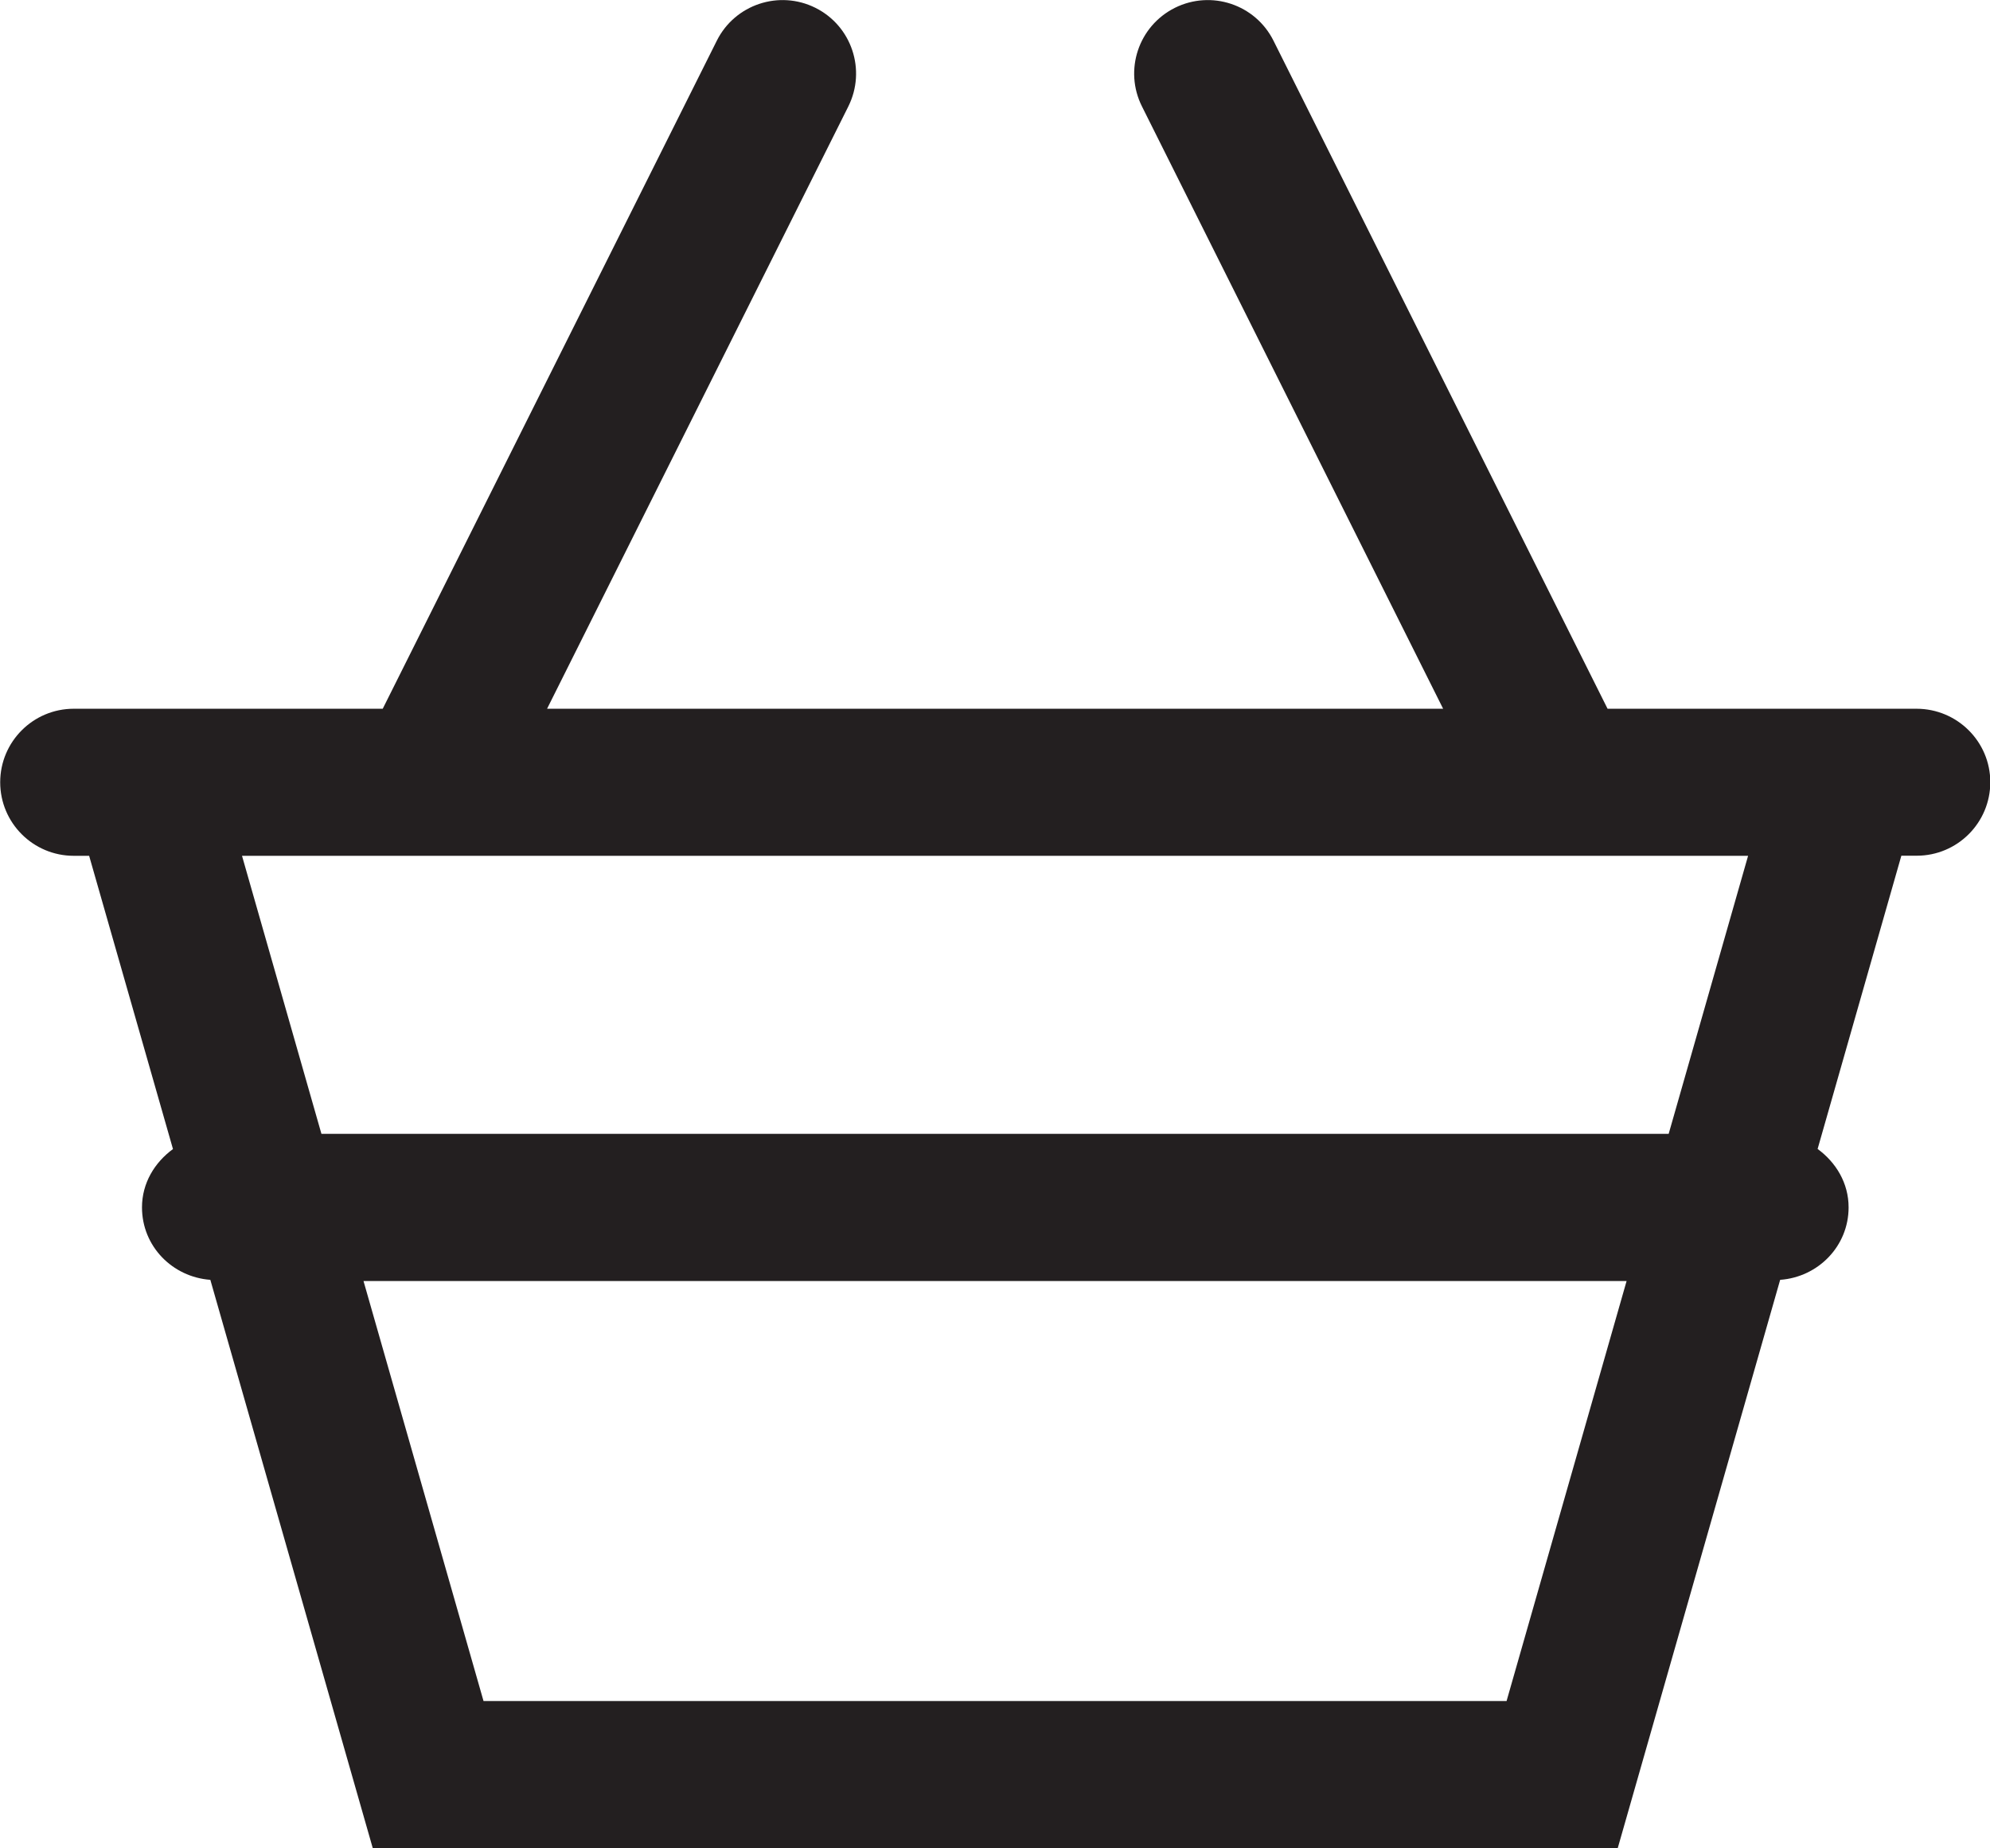
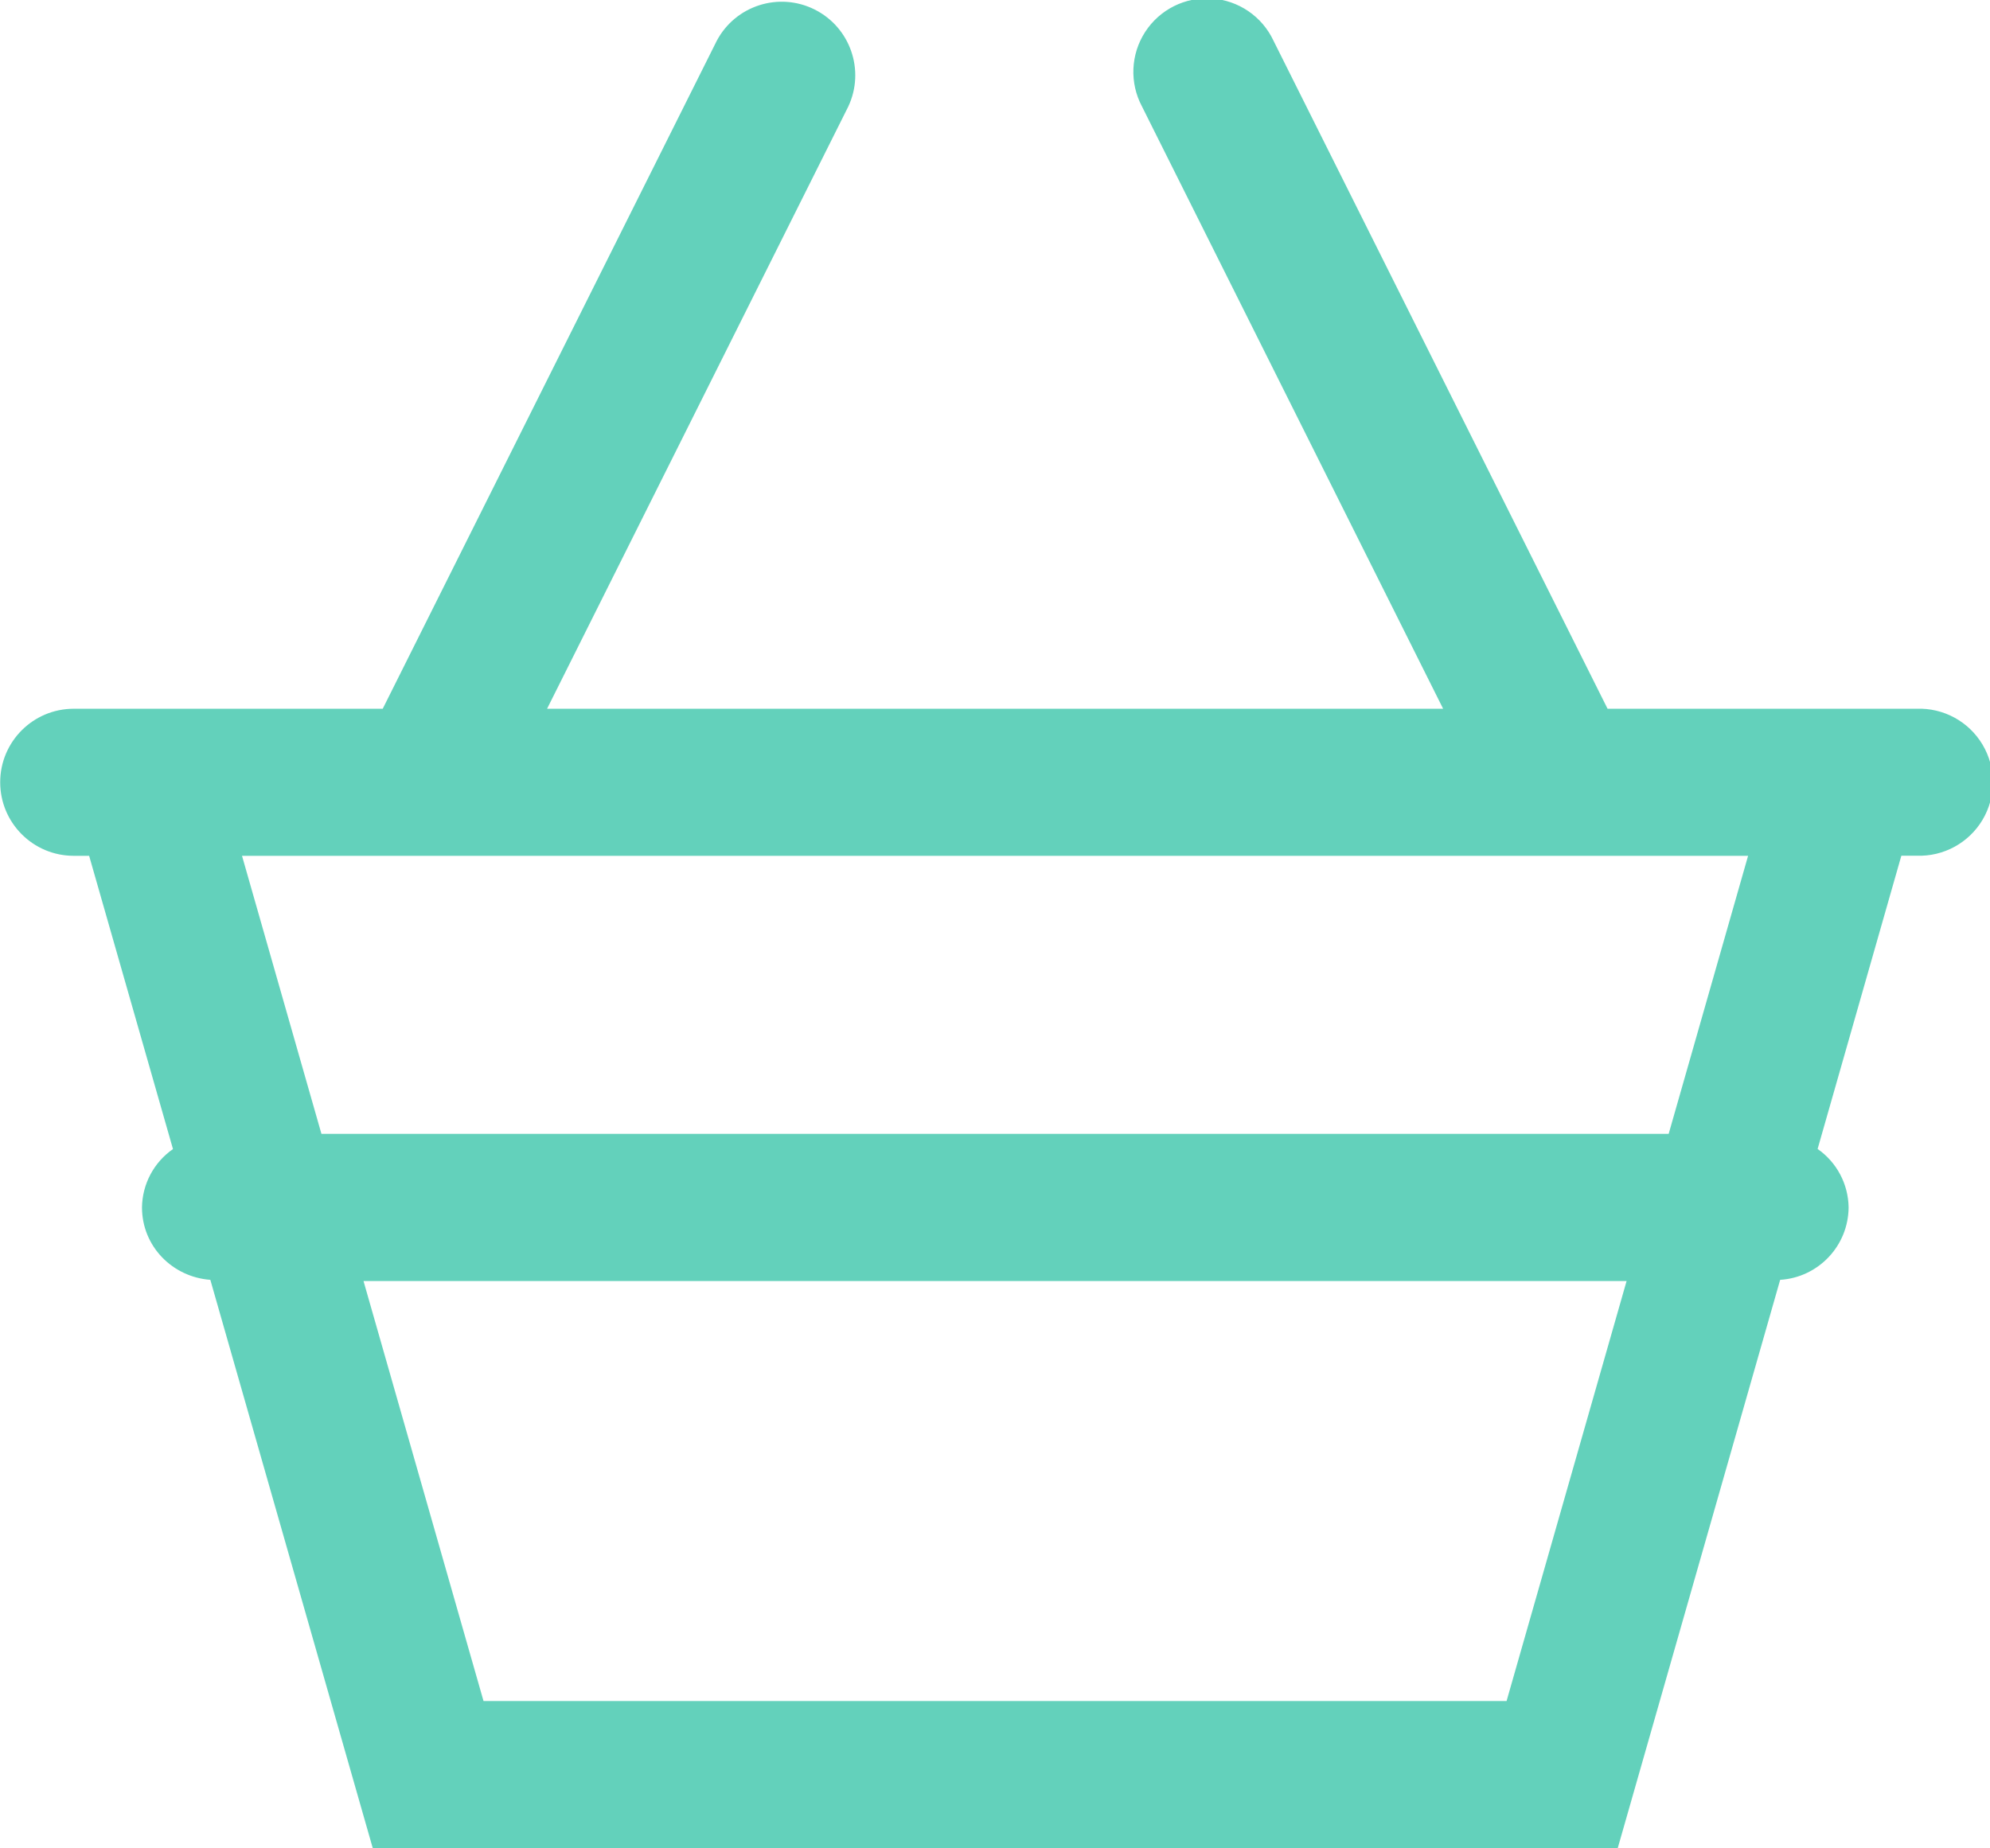
- <svg xmlns="http://www.w3.org/2000/svg" version="1.1" id="Layer_1" x="0px" y="0px" width="20.294px" height="18.849px" viewBox="264.205 370.961 20.294 18.849" enable-background="new 264.205 370.961 20.294 18.849" xml:space="preserve">
-   <path fill="#231F20" d="M283.75,378.19h-3.151l-3.407-6.814c-0.185-0.37-0.634-0.52-1.006-0.335 c-0.371,0.186-0.521,0.636-0.335,1.006l3.071,6.143h-9.138l3.072-6.143c0.185-0.371,0.035-0.821-0.335-1.006 c-0.37-0.185-0.821-0.035-1.006,0.335l-3.407,6.814h-3.151c-0.414,0-0.75,0.336-0.75,0.75s0.336,0.75,0.75,0.75h0.157l0.855,2.991 c-0.187,0.137-0.316,0.347-0.316,0.595c0,0.396,0.309,0.71,0.697,0.739l1.656,5.795h12.697l1.656-5.795 c0.388-0.028,0.698-0.344,0.698-0.739c0-0.249-0.129-0.459-0.316-0.596l0.854-2.991h0.157c0.414,0,0.75-0.336,0.75-0.75 S284.164,378.19,283.75,378.19z M279.569,388.311h-10.433l-1.224-4.284h12.881L279.569,388.311z M281.222,382.526h-13.739 l-0.81-2.836h15.359L281.222,382.526z" />
+ <svg xmlns="http://www.w3.org/2000/svg" width="20.294" height="18.849" viewBox="264.205 370.961 20.294 18.849">
+   <path fill="#63d1bb" d="M283.75 378.19h-3.151l-3.407-6.814a.75.75 0 10-1.341.671l3.071 6.143h-9.138l3.072-6.143a.75.75 0 00-1.341-.671l-3.407 6.814h-3.151a.75.75 0 000 1.5h.157l.855 2.991a.737.737 0 00-.316.595c0 .396.309.71.697.739l1.656 5.795h12.697l1.656-5.795a.745.745 0 00.698-.739.738.738 0 00-.316-.596l.854-2.991h.157a.75.75 0 10-.002-1.499zm-4.181 10.121h-10.433l-1.224-4.284h12.881l-1.224 4.284zm1.653-5.785h-13.739l-.81-2.836h15.359l-.81 2.836z" />
</svg>
